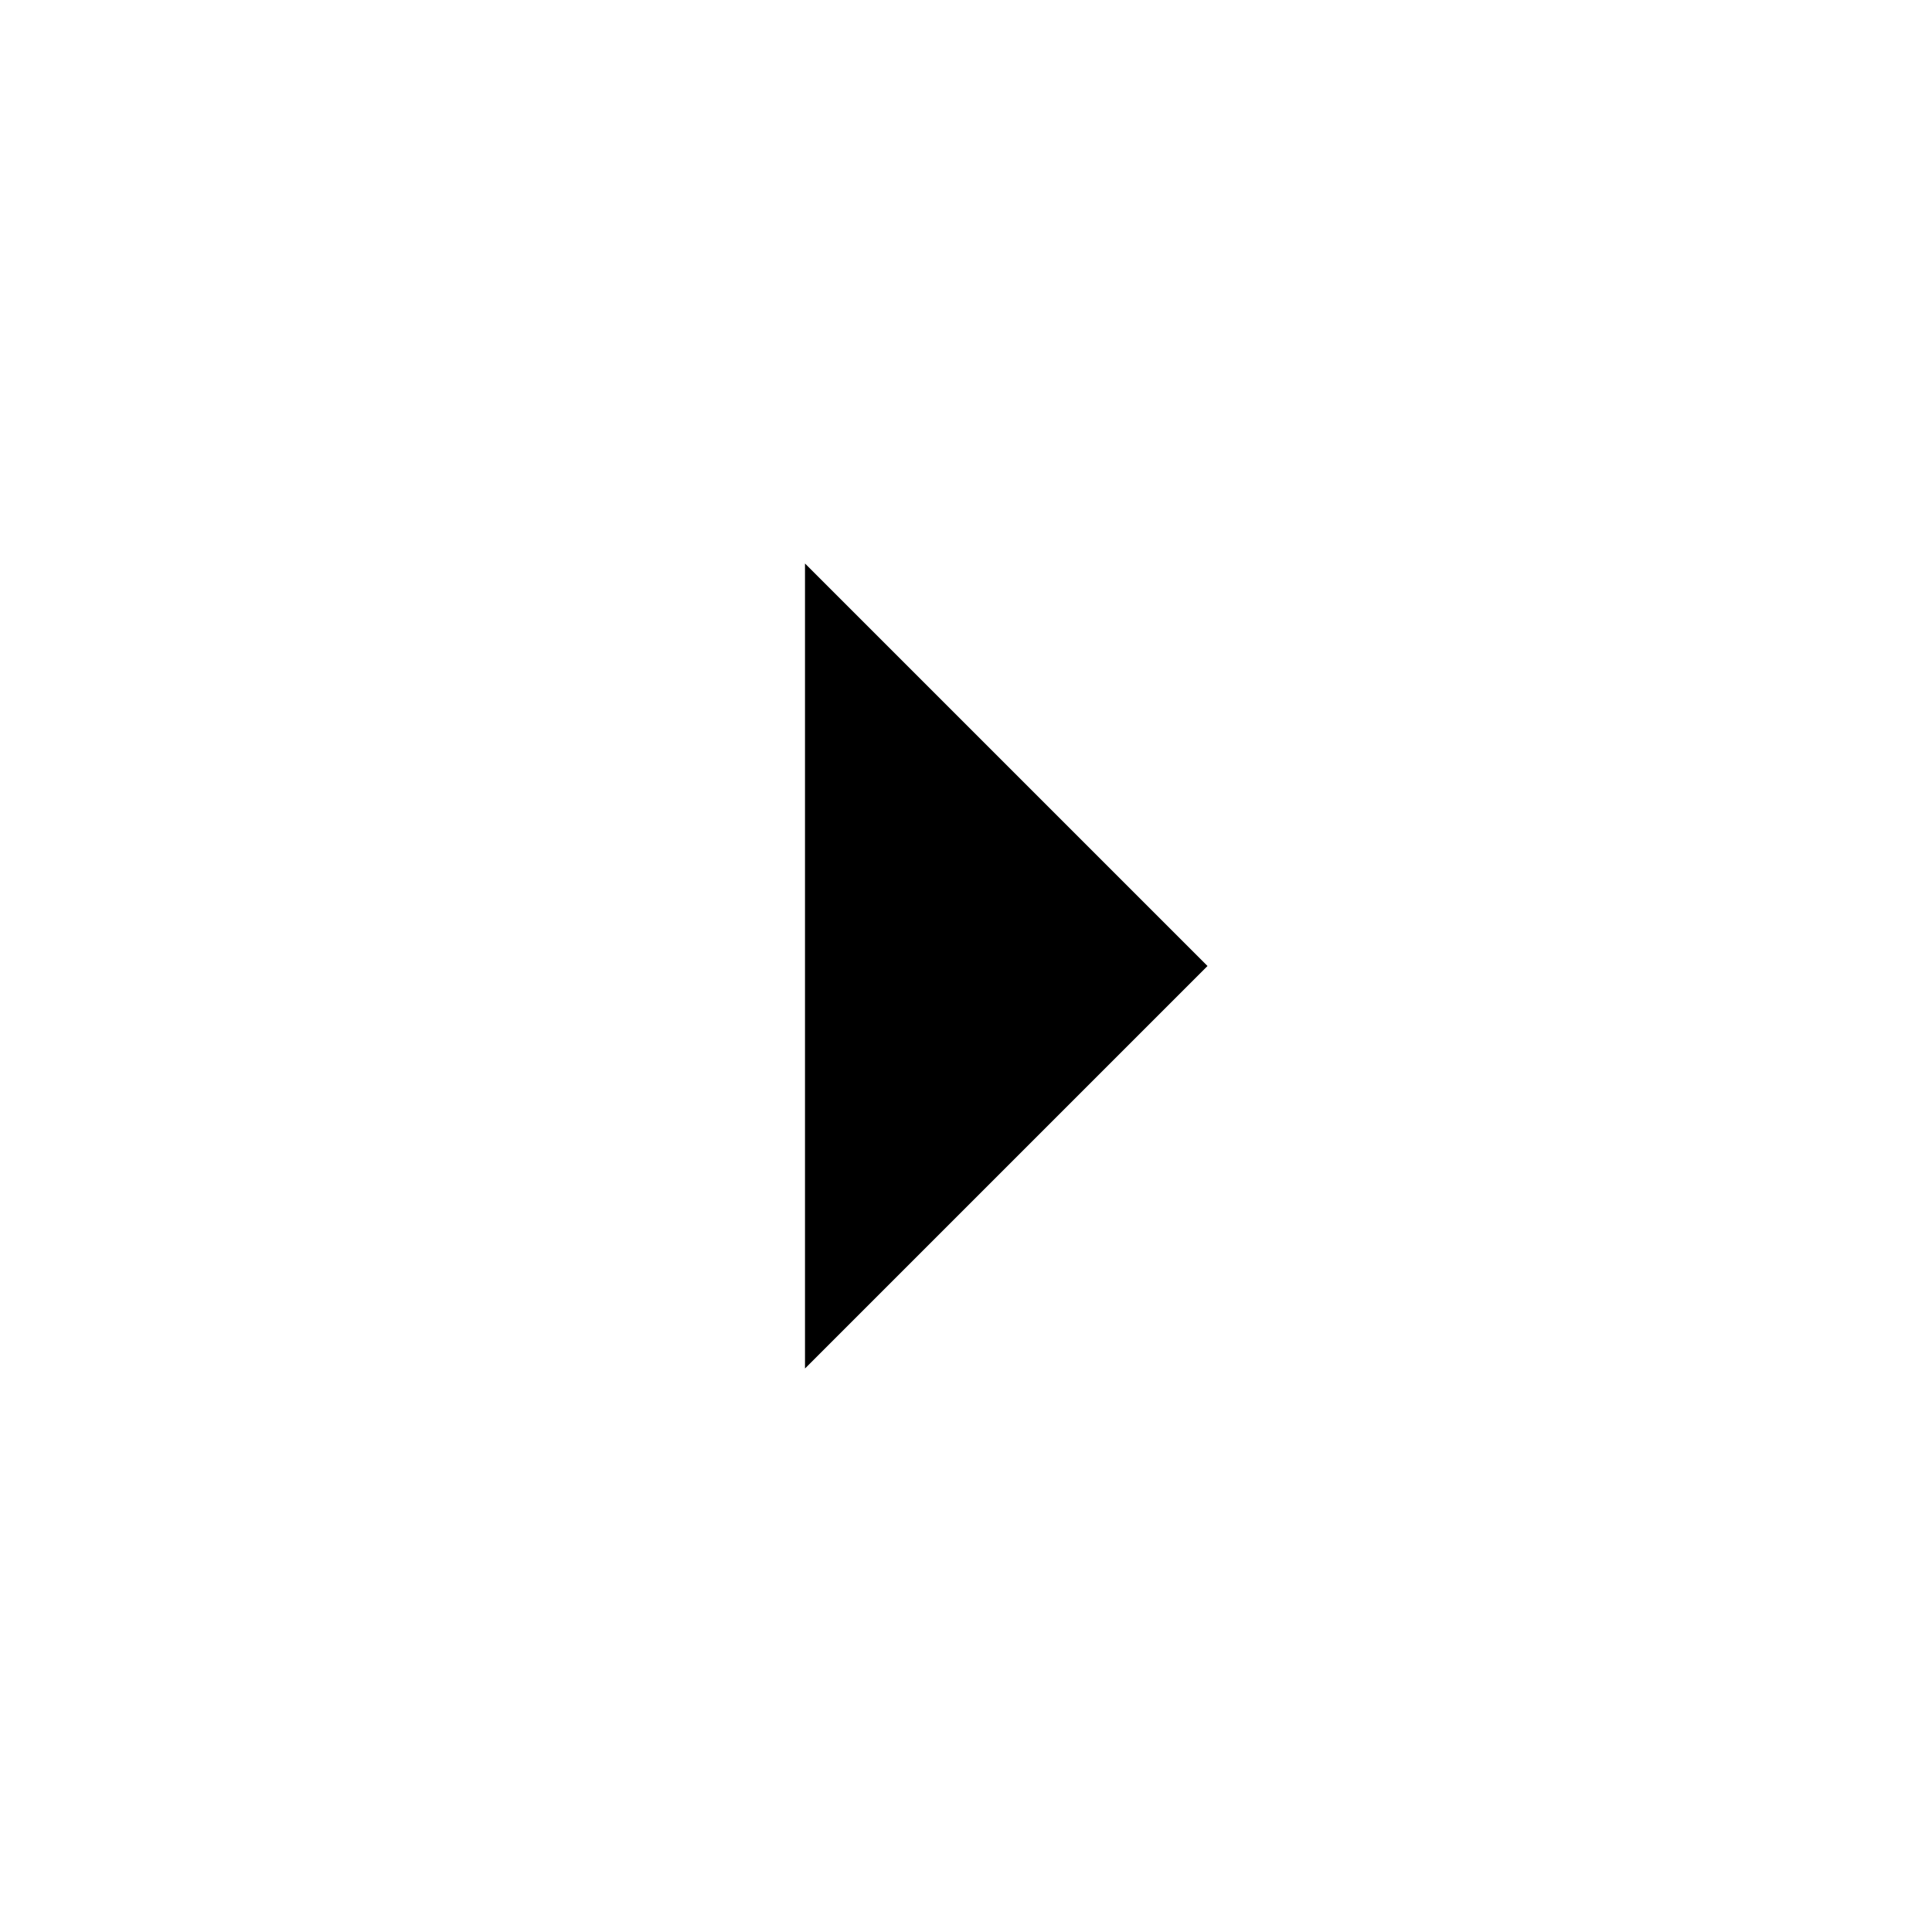
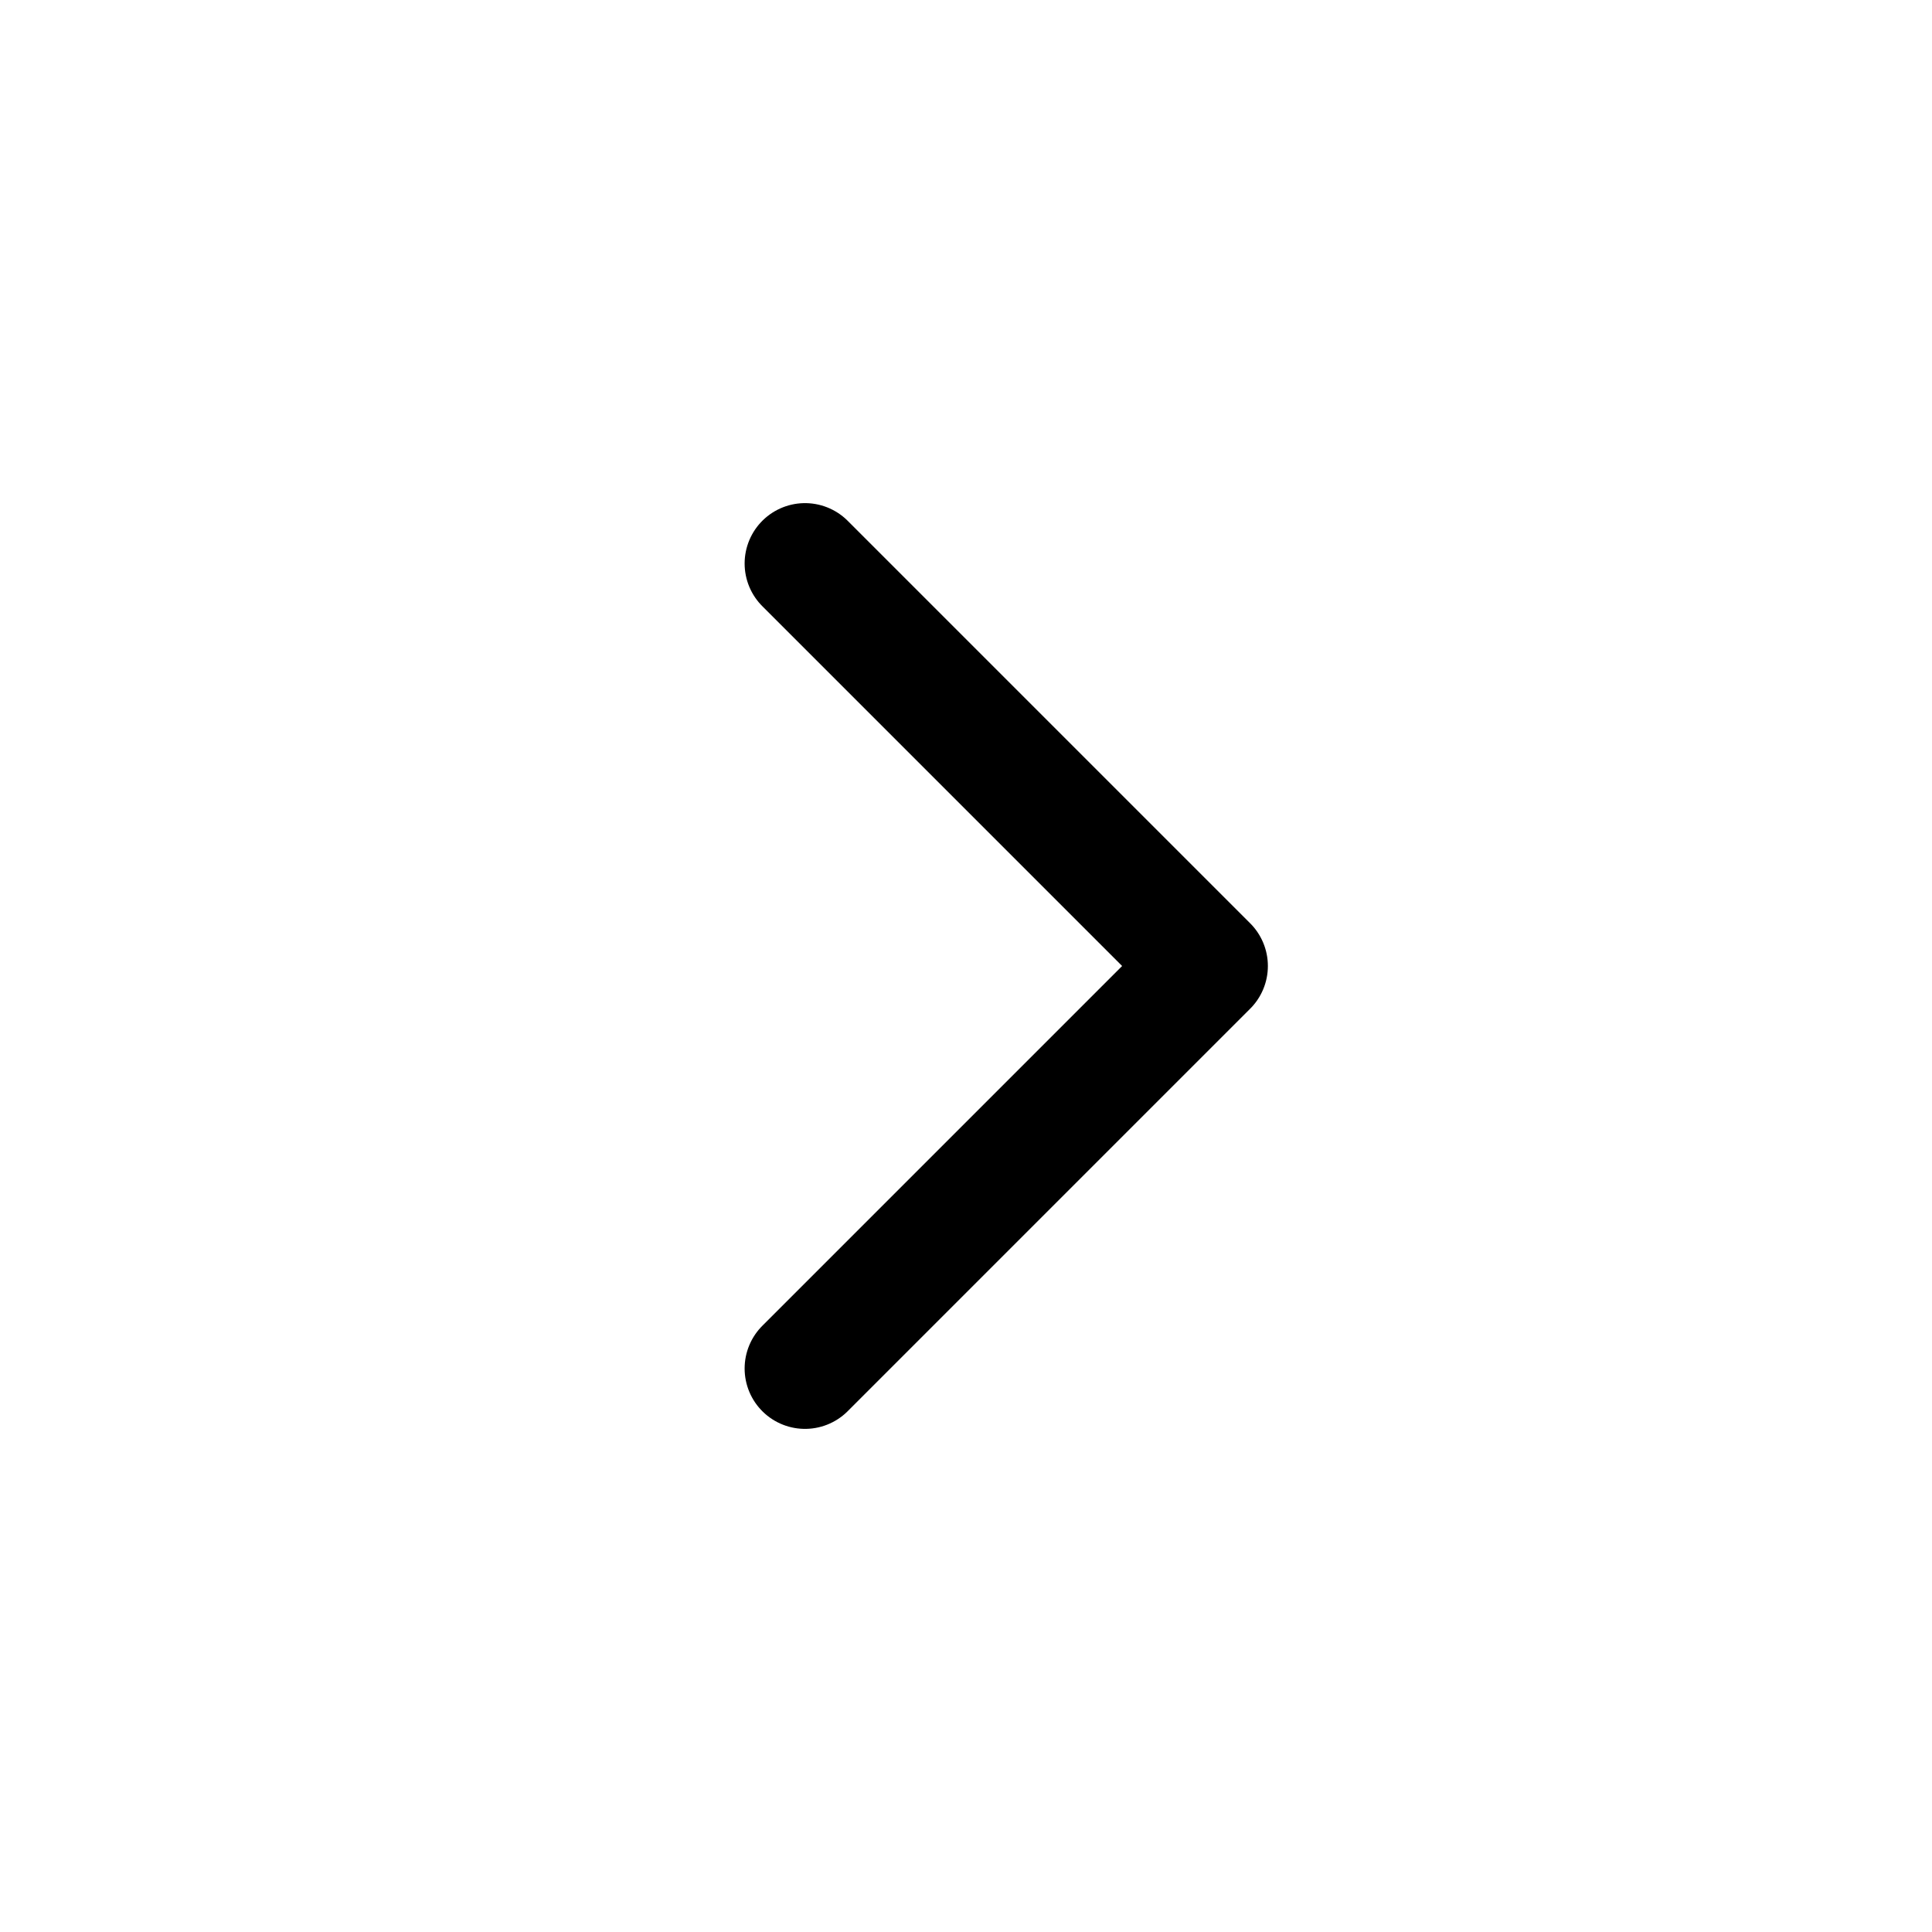
<svg xmlns="http://www.w3.org/2000/svg" width="24" height="24" viewBox="0 0 24 24" fill="none">
-   <path fill="currentColor" d="M10 17L15 12L10 7" stroke-width="1.5" stroke-linecap="round" stroke-linejoin="round" />
+   <path d="M10 17L15 12L10 7" stroke="currentColor" stroke-width="1.5" stroke-linecap="round" stroke-linejoin="round" />
</svg>
